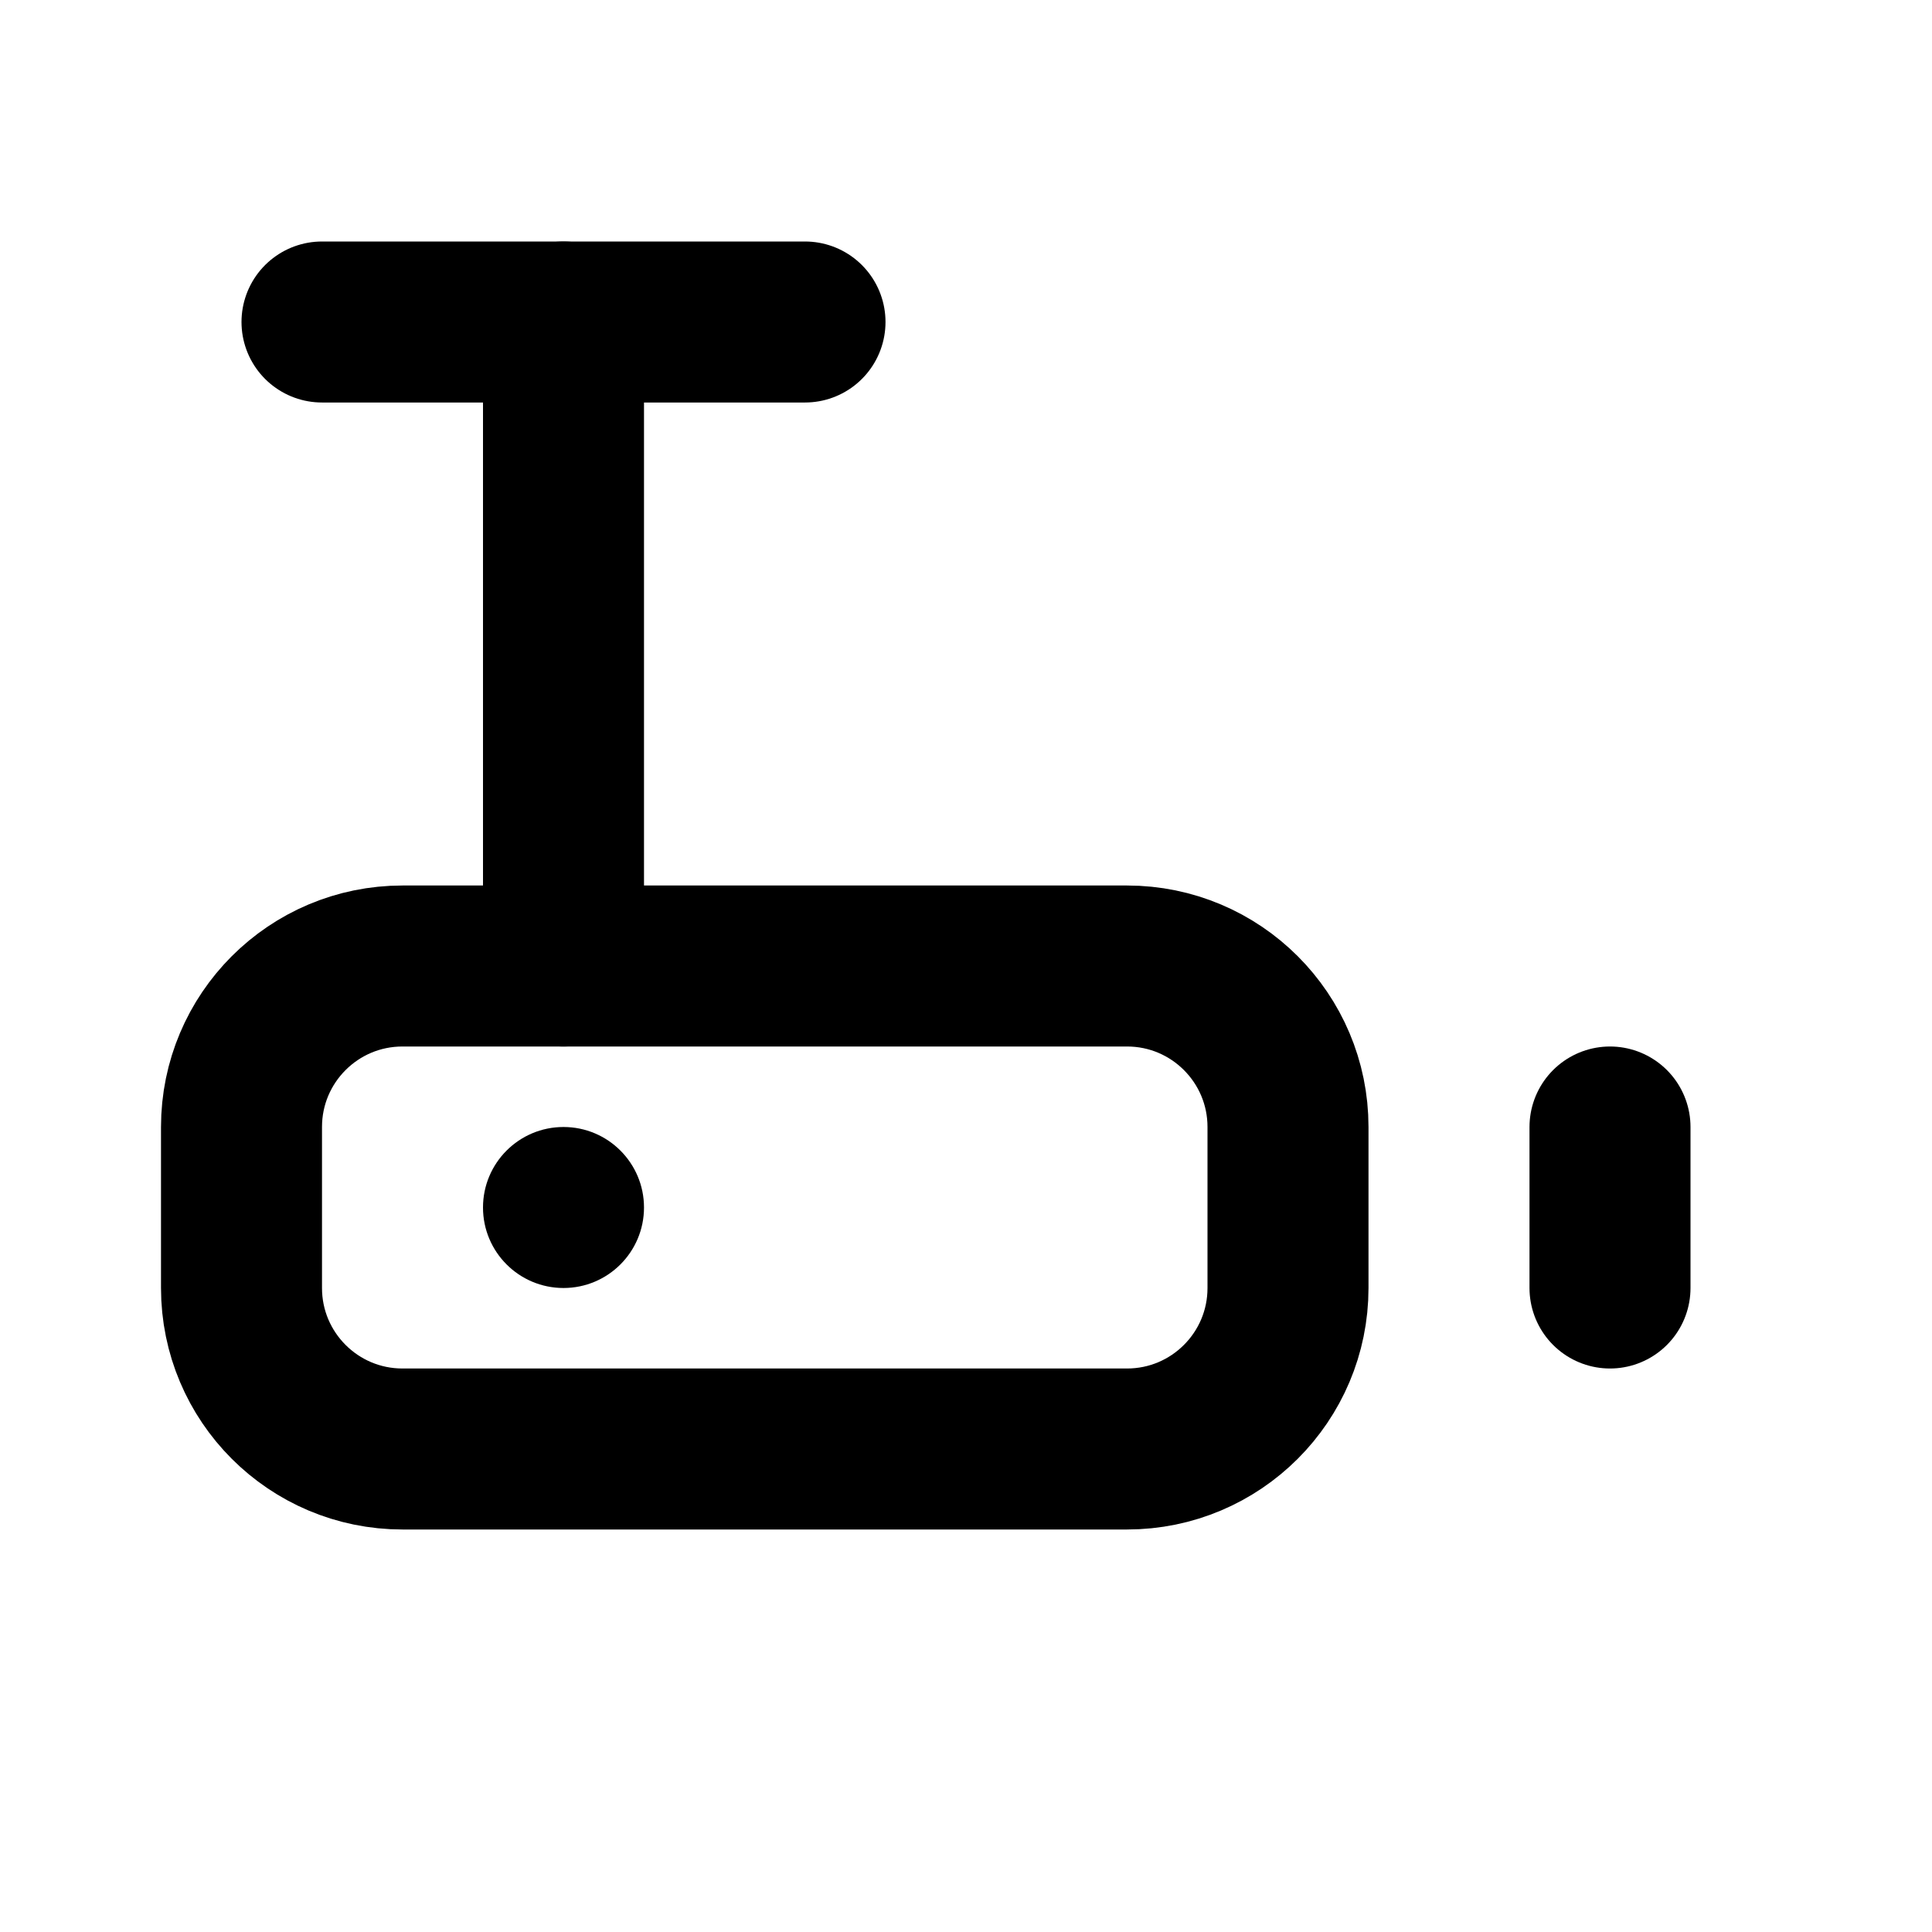
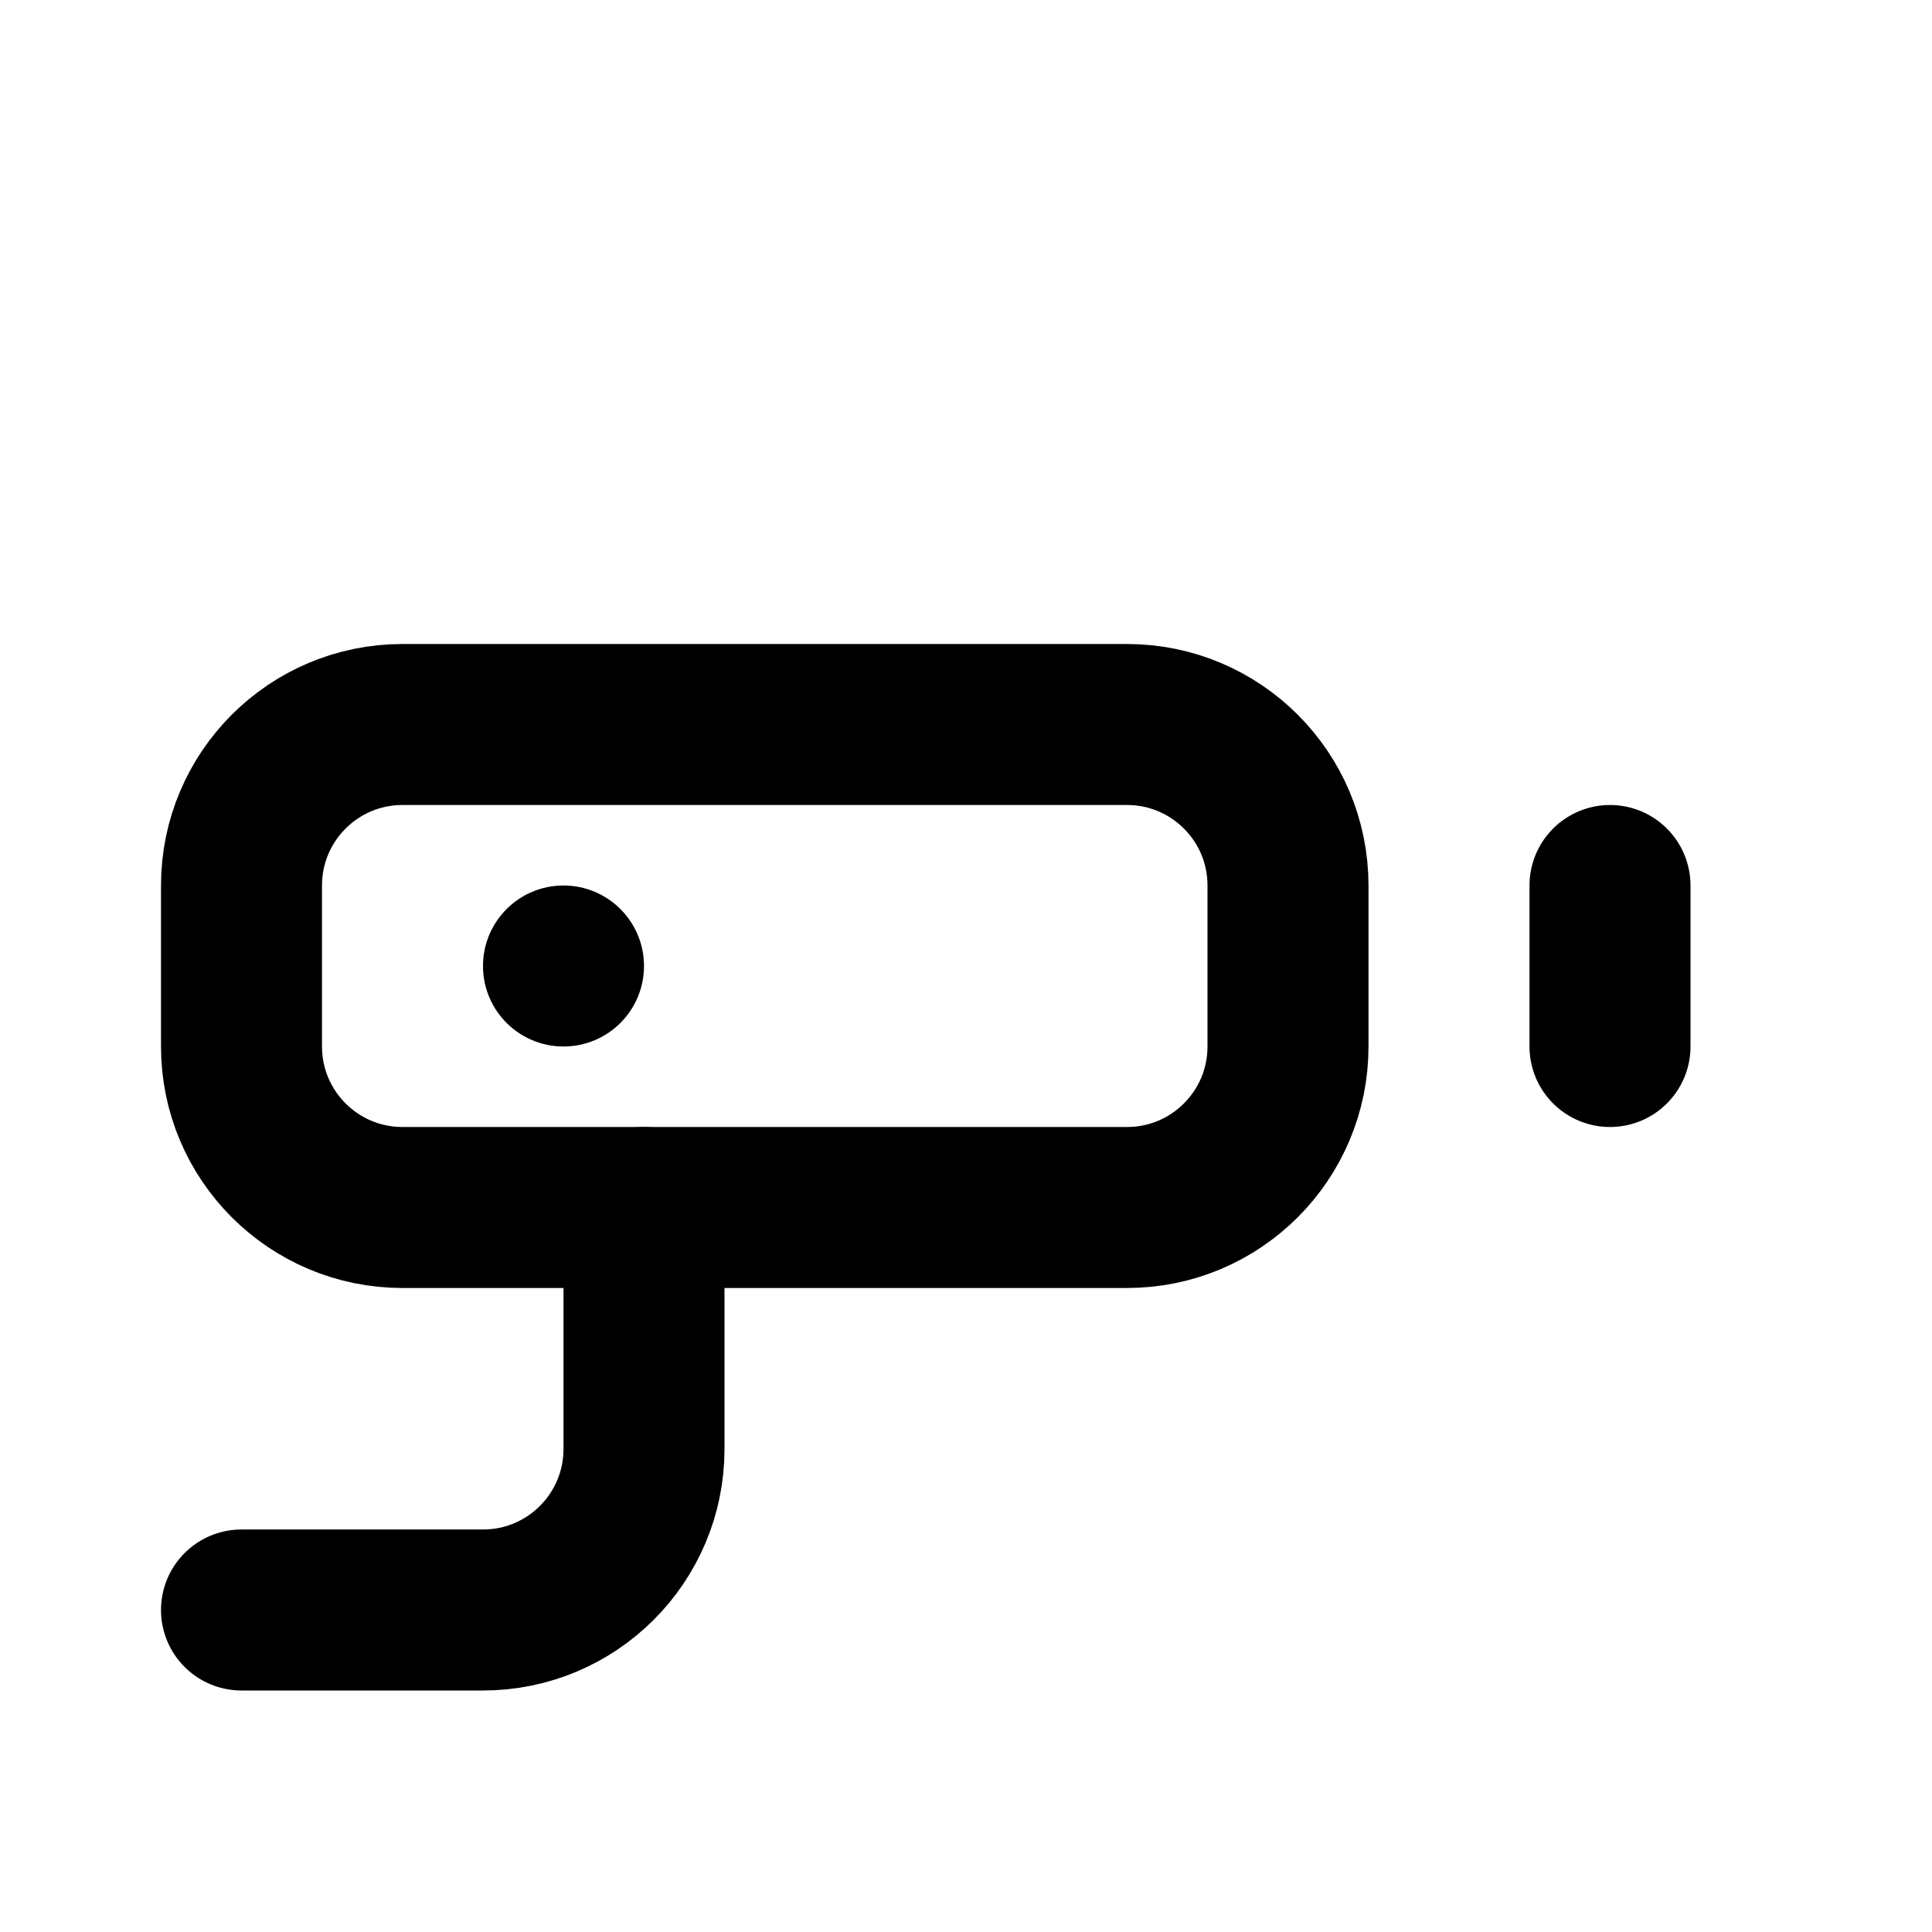
<svg xmlns="http://www.w3.org/2000/svg" viewBox="0 0 24 24" fill="none" stroke="currentColor" stroke-width="2" stroke-linejoin="round" stroke-linecap="round" data-keyline="landscape">
-   <path d="M4 4H10" />
-   <path d="M7 4V12" />
-   <rect x="3" y="12" width="13" height="6" rx="2" />
-   <circle cx="7" cy="15" r="1" fill="currentColor" stroke="none" />
-   <path d="M20 14V16" />
+   <rect x="3" y="9" width="13" height="6" rx="2" />
+   <circle cx="7" cy="12" r="1" fill="currentColor" stroke="none" />
+   <path d="M20 11V13" />
+   <path d="M8 15V18A2 2 0 0 1 6 20H3" />
</svg>
